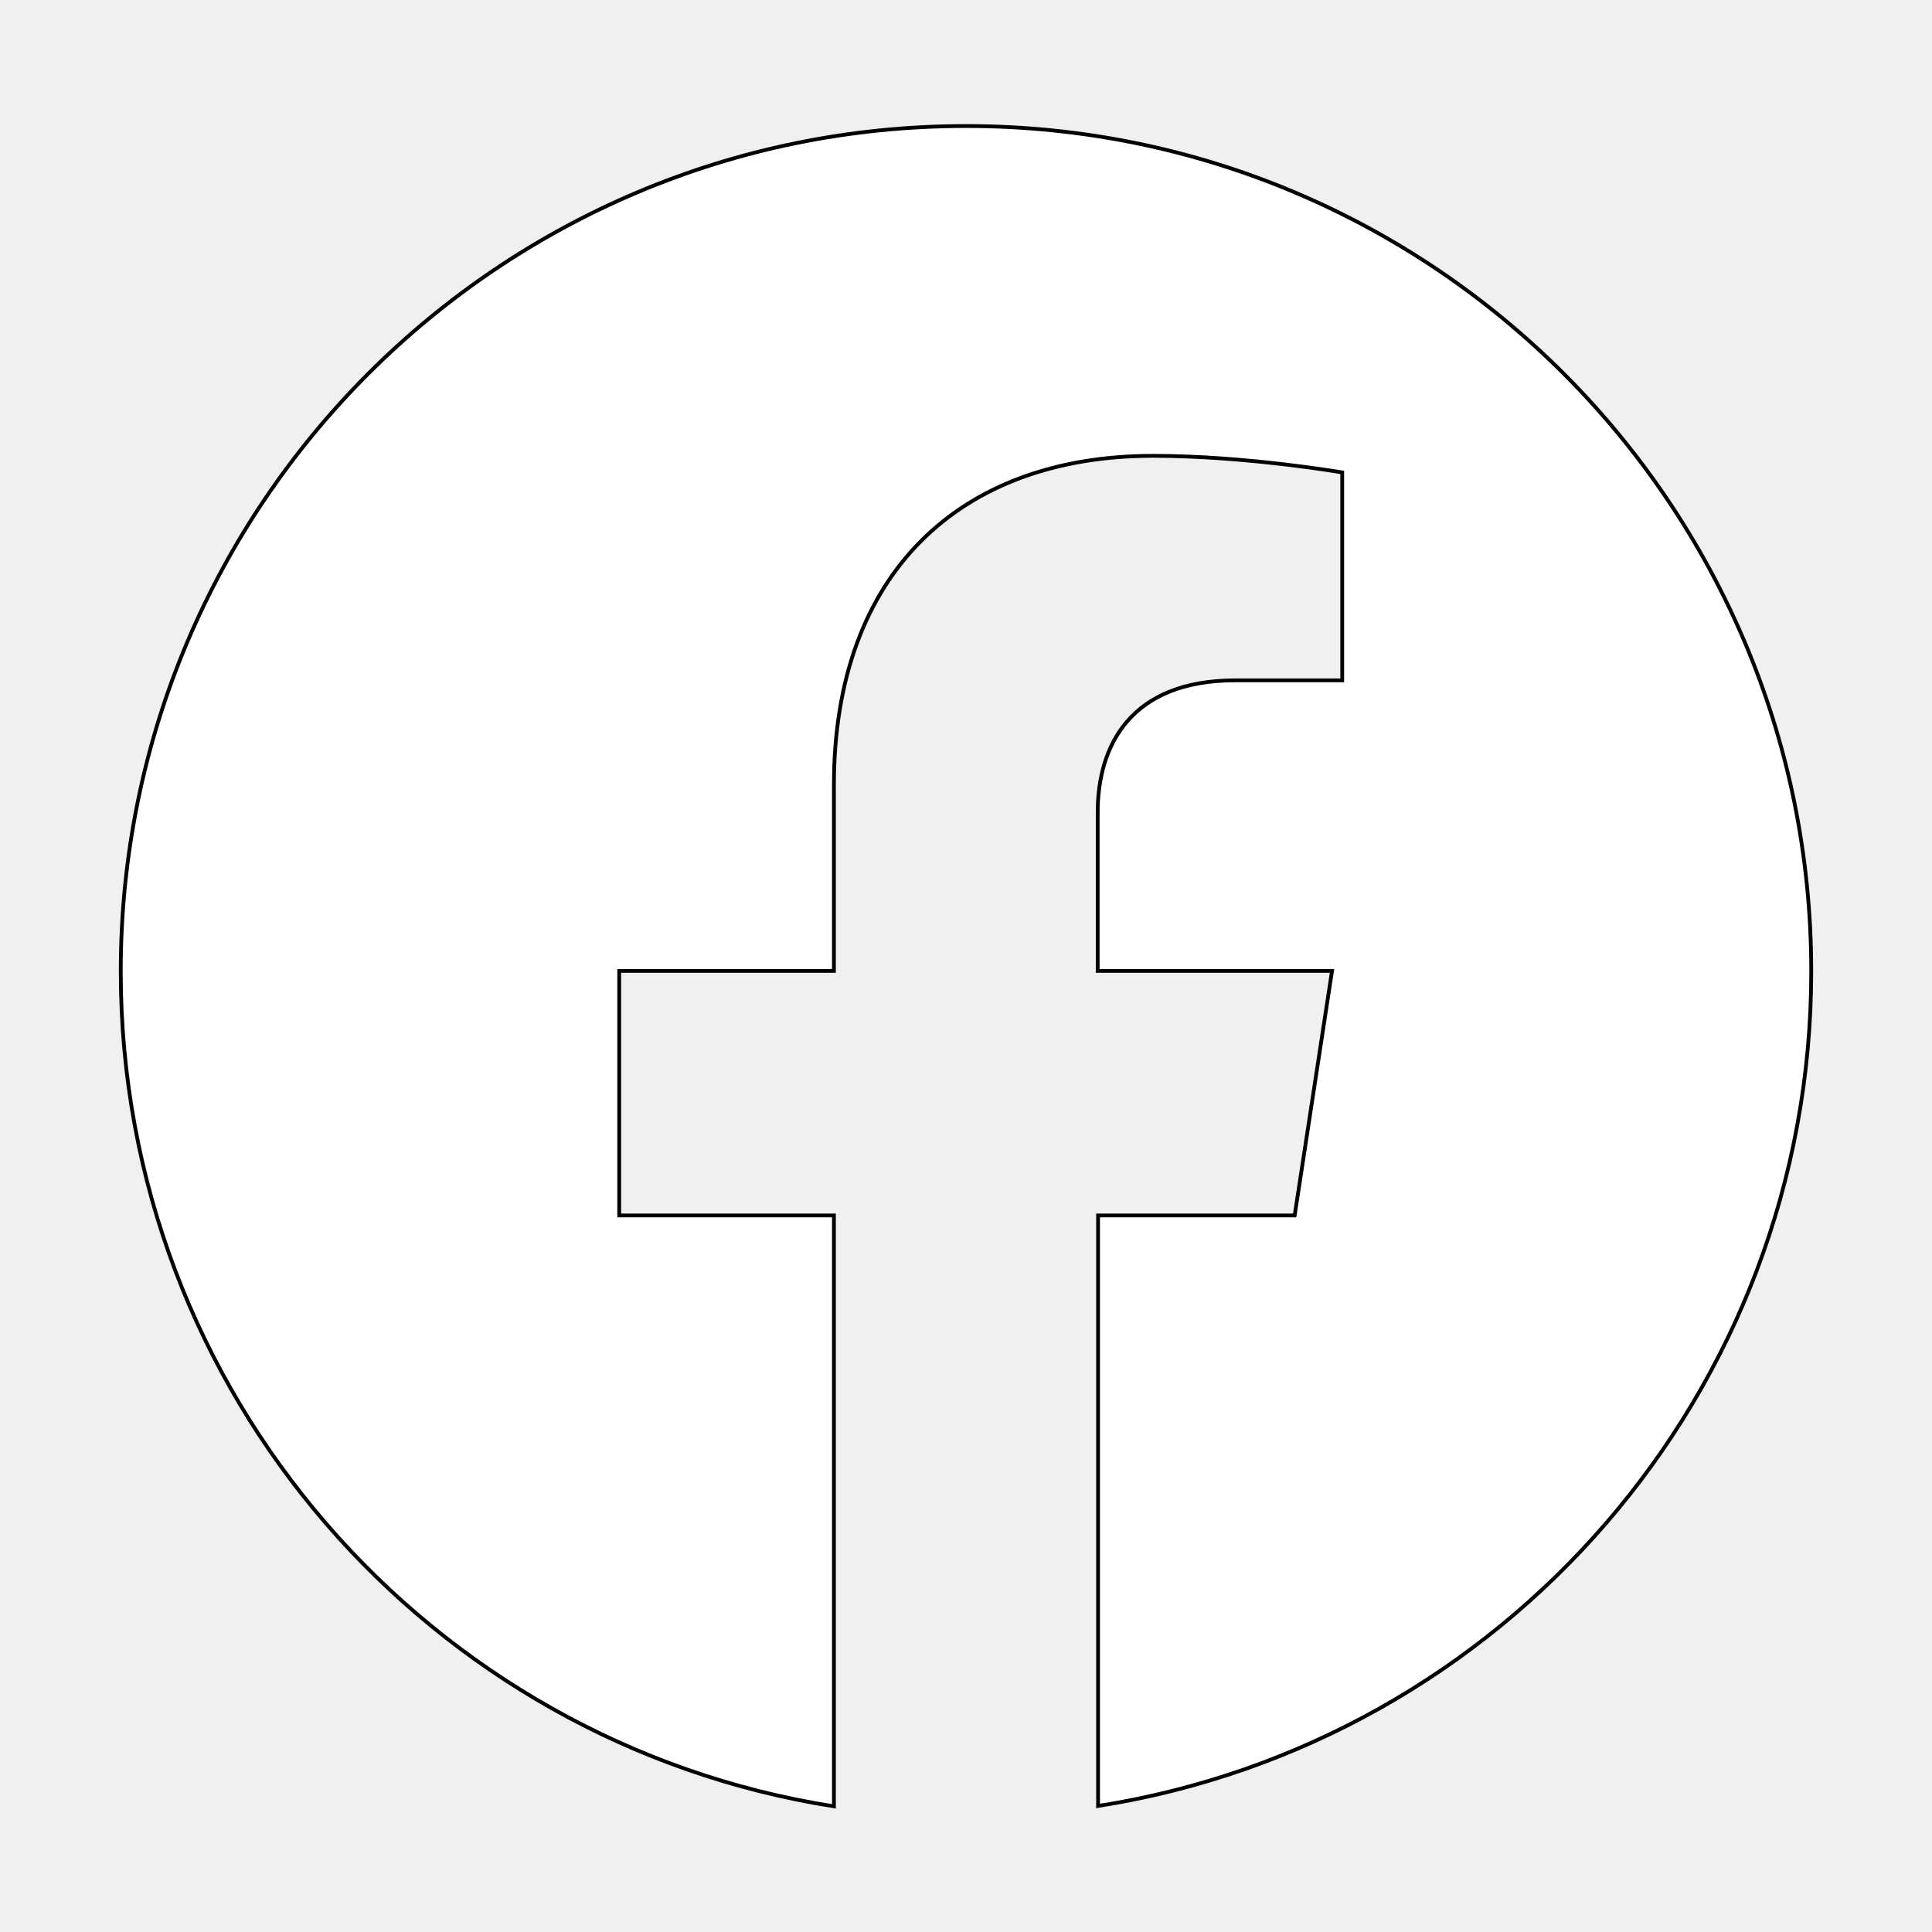
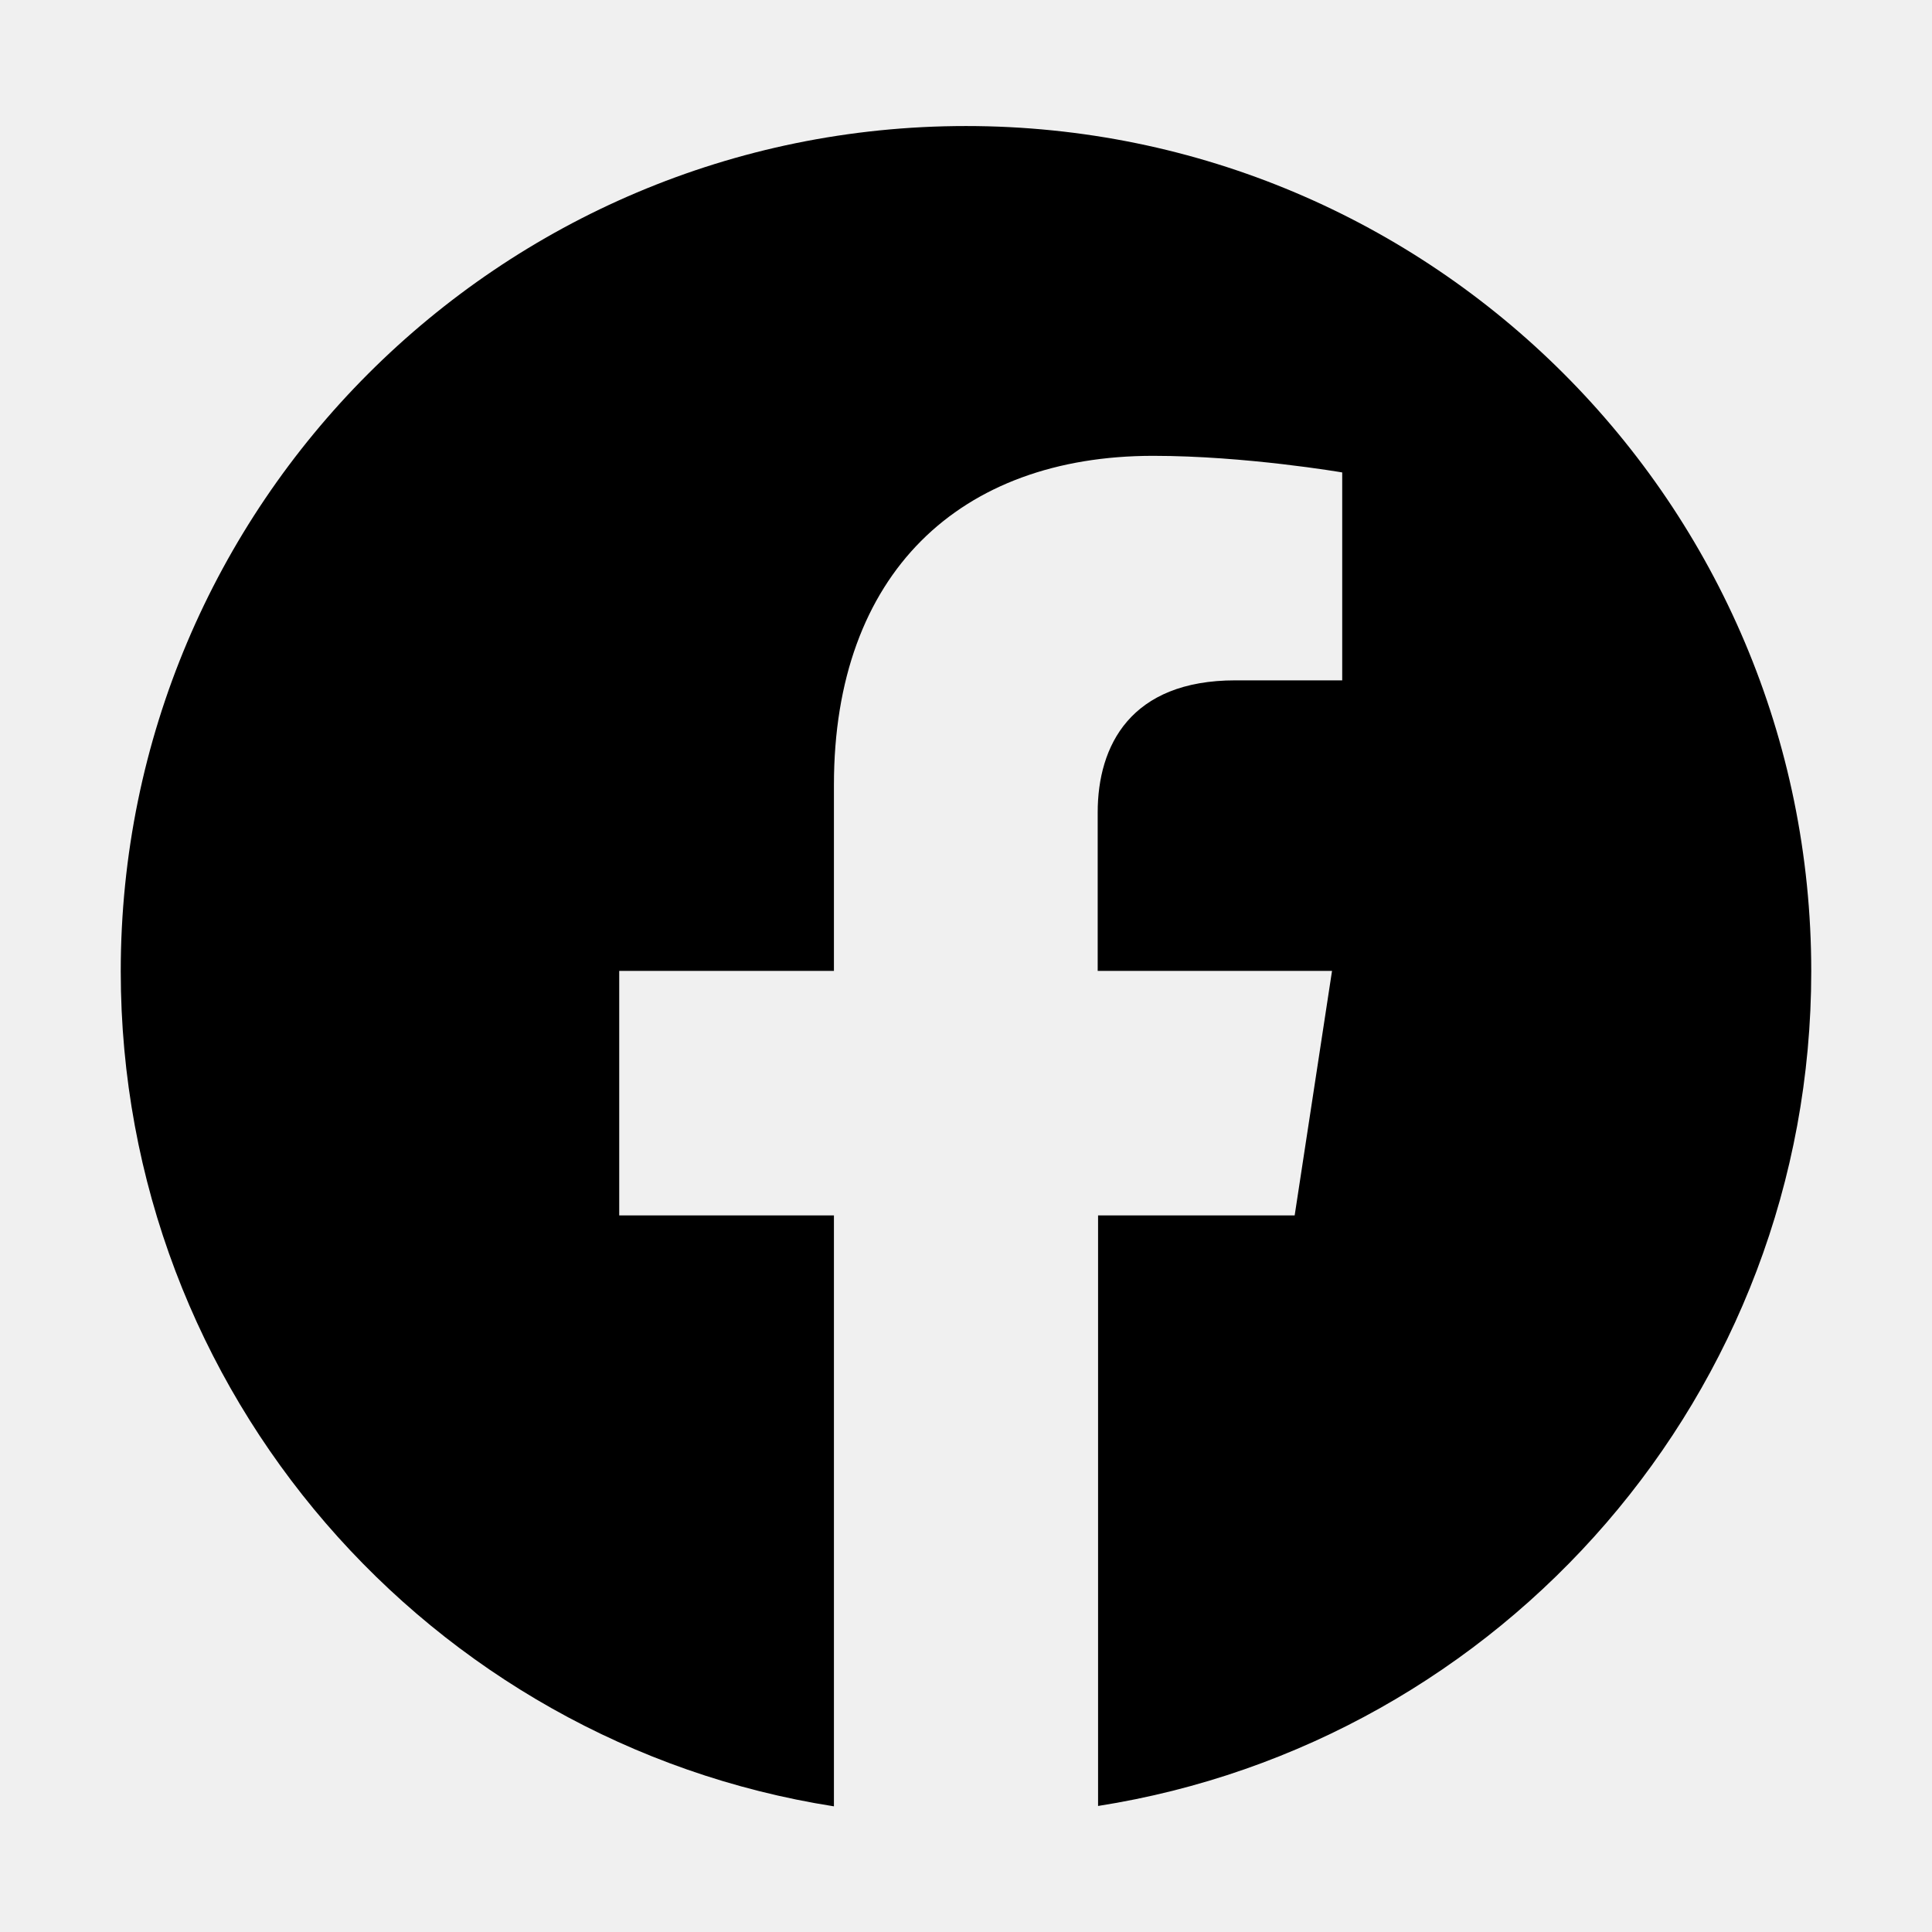
- <svg xmlns="http://www.w3.org/2000/svg" version="1.1" id="Layer_1" x="0px" y="0px" viewBox="0 0 512 512" style="enable-background:new 0 0 512 512;" xml:space="preserve">
-   <style type="text/css">
- 	.st0{fill:#FFFFFF;stroke:#000000;stroke-miterlimit:10;}
- </style>
-   <path class="st0" d="M480,257.4c0-123.7-100.3-224-224-224S32,133.7,32,257.4c0,111.8,81.9,204.5,189,221.3V322.1h-56.9v-64.8H221  V208c0-56.1,33.4-87.2,84.6-87.2c24.5,0,50.1,4.4,50.1,4.4v55.1h-28.3c-27.8,0-36.5,17.3-36.5,35v42h62.1l-9.9,64.8H291v156.5  C398.1,461.8,480,369.2,480,257.4L480,257.4z" />
+ <svg xmlns="http://www.w3.org/2000/svg" viewBox="0 0 512 512">
+   <path d="M480 257.4c0-123.7-100.3-224-224-224S32 133.7 32 257.4c0 111.8 81.9 204.5 189 221.3V322.1h-56.9v-64.8H221V208c0-56.1 33.4-87.2 84.6-87.2 24.5 0 50.1 4.4 50.1 4.4v55.1h-28.3c-27.8 0-36.5 17.3-36.5 35v42H353l-9.9 64.8H291v156.5c107.1-16.8 189-109.4 189-221.2z" class="fill-current" />
</svg>
